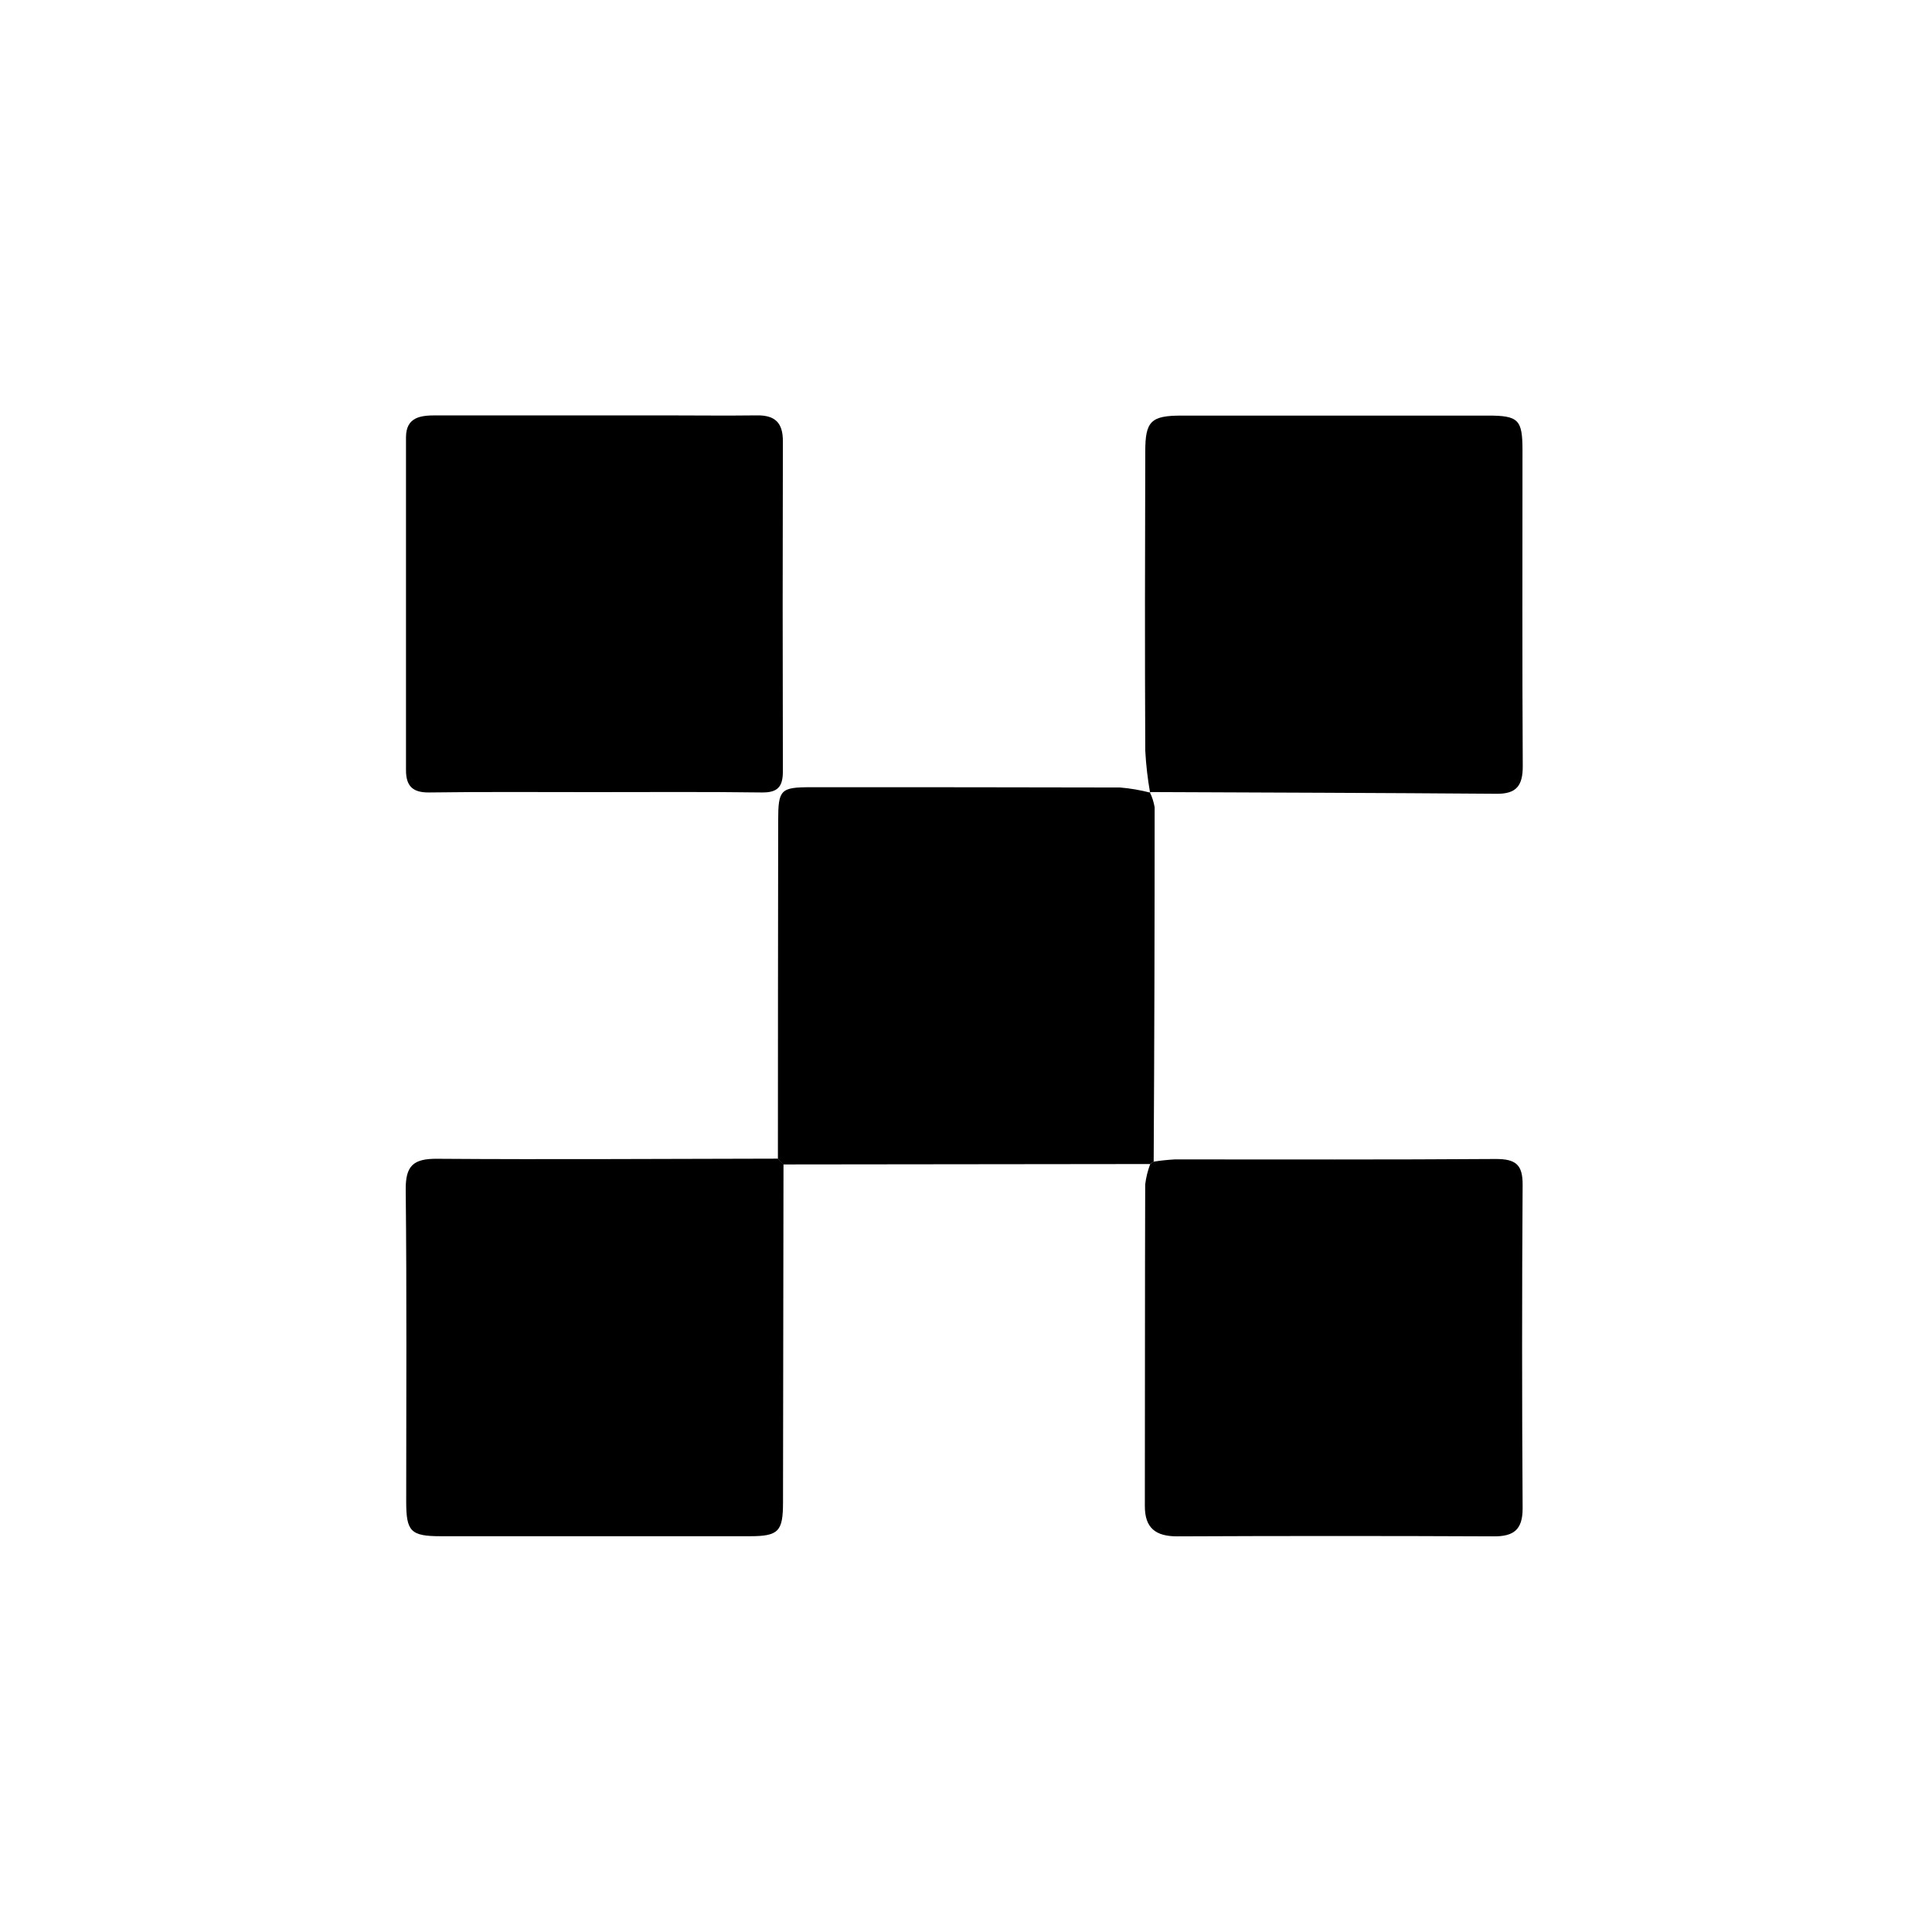
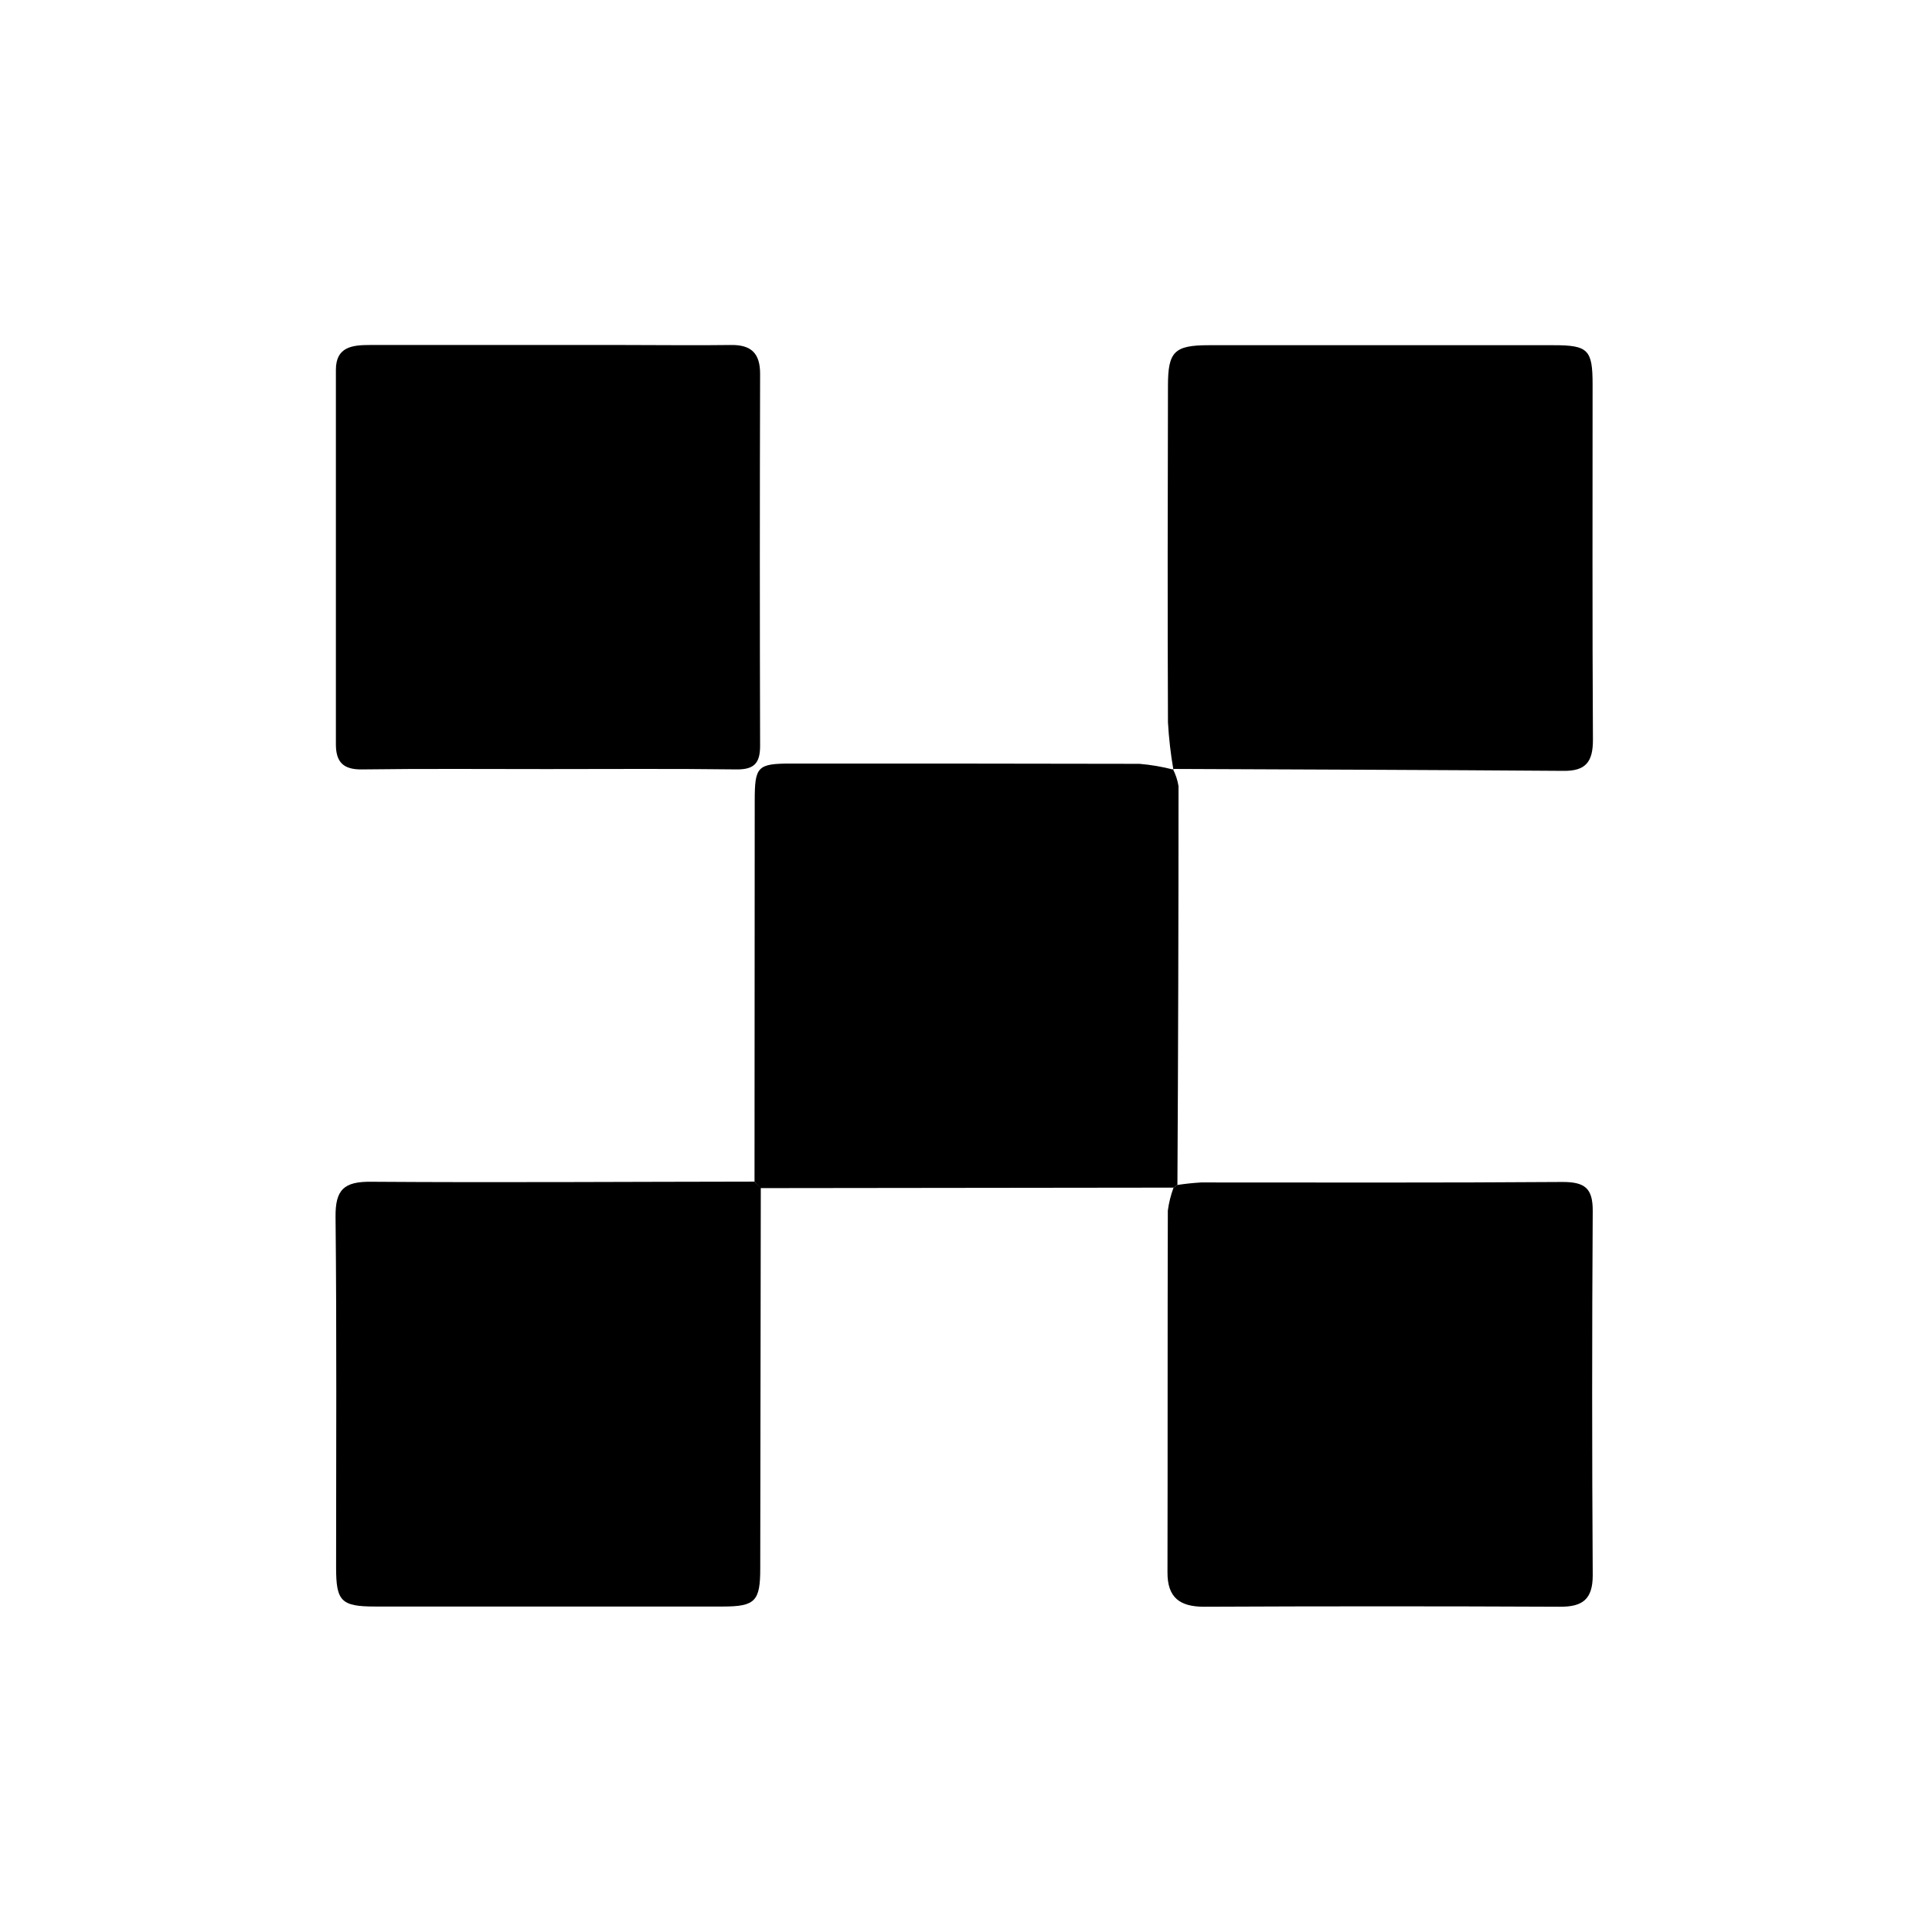
<svg xmlns="http://www.w3.org/2000/svg" width="28" height="28" viewBox="0 0 28 28" fill="none">
-   <path d="M16.67 16.87L11.35 16.876L11.274 16.792C11.274 15.159 11.276 13.526 11.278 11.892C11.278 11.444 11.312 11.409 11.752 11.409C13.246 11.409 14.739 11.409 16.233 11.413C16.381 11.425 16.528 11.451 16.672 11.488L16.661 11.477C16.697 11.547 16.721 11.623 16.734 11.7C16.734 13.411 16.73 15.122 16.72 16.834C16.704 16.847 16.687 16.859 16.67 16.87Z" fill="black" />
-   <path d="M8.594 11.48C7.802 11.48 7.01 11.474 6.218 11.485C5.975 11.488 5.884 11.386 5.884 11.162C5.884 9.554 5.884 7.946 5.884 6.339C5.884 6.041 6.099 6.02 6.321 6.02H9.606C10.06 6.02 10.516 6.026 10.969 6.02C11.232 6.016 11.347 6.127 11.346 6.393C11.342 7.989 11.342 9.585 11.346 11.181C11.346 11.409 11.265 11.488 11.039 11.485C10.224 11.474 9.41 11.48 8.594 11.48Z" fill="black" />
-   <path d="M16.668 11.489C16.632 11.287 16.609 11.083 16.598 10.879C16.591 9.434 16.594 7.989 16.598 6.545C16.598 6.105 16.679 6.023 17.125 6.023C18.605 6.023 20.085 6.023 21.564 6.023C22.009 6.023 22.065 6.082 22.065 6.528C22.065 8.054 22.06 9.58 22.069 11.106C22.069 11.386 21.977 11.507 21.69 11.504C20.01 11.491 18.336 11.486 16.658 11.479L16.668 11.489Z" fill="black" />
-   <path d="M11.274 16.792L11.355 16.874C11.353 18.507 11.35 20.14 11.348 21.774C11.348 22.194 11.284 22.264 10.867 22.264C9.374 22.264 7.881 22.264 6.387 22.264C5.95 22.264 5.887 22.194 5.887 21.761C5.887 20.256 5.896 18.751 5.88 17.247C5.876 16.897 5.986 16.79 6.34 16.794C7.984 16.806 9.626 16.794 11.274 16.792Z" fill="black" />
-   <path d="M16.67 16.87C16.686 16.86 16.701 16.849 16.716 16.836C16.818 16.82 16.922 16.809 17.025 16.803C18.576 16.803 20.128 16.808 21.679 16.797C21.966 16.797 22.069 16.878 22.067 17.171C22.057 18.734 22.057 20.298 22.067 21.861C22.067 22.168 21.94 22.268 21.647 22.266C20.118 22.259 18.59 22.259 17.062 22.266C16.75 22.266 16.59 22.148 16.592 21.822C16.595 20.27 16.592 18.718 16.597 17.167C16.609 17.065 16.634 16.966 16.67 16.87Z" fill="black" />
+   <path d="M17.008 17.212L11.02 17.219L10.935 17.125C10.935 15.287 10.936 13.448 10.938 11.61C10.938 11.105 10.976 11.066 11.473 11.066C13.153 11.066 14.834 11.066 16.515 11.07C16.682 11.084 16.848 11.113 17.01 11.155L16.997 11.143C17.038 11.222 17.066 11.306 17.08 11.394C17.08 13.319 17.075 15.245 17.064 17.171C17.046 17.186 17.027 17.2 17.008 17.212Z" fill="black" />
+   <path d="M7.919 11.146C7.028 11.146 6.136 11.139 5.245 11.151C4.971 11.155 4.868 11.04 4.868 10.787C4.868 8.978 4.868 7.168 4.868 5.359C4.868 5.024 5.11 5 5.36 5H9.057C9.569 5 10.082 5.007 10.591 5C10.888 4.995 11.017 5.121 11.016 5.42C11.011 7.216 11.011 9.013 11.016 10.809C11.016 11.066 10.925 11.154 10.671 11.151C9.753 11.139 8.837 11.146 7.919 11.146Z" fill="black" />
+   <path d="M17.006 11.156C16.966 10.929 16.94 10.699 16.927 10.469C16.92 8.843 16.923 7.216 16.927 5.591C16.927 5.095 17.019 5.003 17.521 5.003C19.187 5.003 20.852 5.003 22.517 5.003C23.017 5.003 23.081 5.069 23.081 5.571C23.081 7.289 23.076 9.007 23.086 10.725C23.086 11.04 22.982 11.176 22.659 11.172C20.768 11.158 18.883 11.152 16.996 11.144L17.006 11.156Z" fill="black" />
+   <path d="M10.935 17.125L11.026 17.216C11.023 19.055 11.02 20.893 11.018 22.732C11.018 23.204 10.946 23.283 10.477 23.283C8.796 23.283 7.115 23.283 5.435 23.283C4.942 23.283 4.871 23.204 4.871 22.717C4.871 21.023 4.881 19.329 4.863 17.636C4.859 17.242 4.983 17.122 5.381 17.127C7.232 17.14 9.08 17.127 10.935 17.125Z" fill="black" />
+   <path d="M17.008 17.212C17.026 17.201 17.043 17.188 17.059 17.174C17.175 17.156 17.291 17.144 17.408 17.137C19.154 17.137 20.9 17.143 22.646 17.13C22.969 17.13 23.085 17.221 23.083 17.551C23.072 19.311 23.072 21.07 23.083 22.83C23.083 23.175 22.939 23.288 22.61 23.286C20.889 23.278 19.169 23.278 17.449 23.286C17.098 23.286 16.918 23.153 16.92 22.786C16.924 21.039 16.92 19.292 16.925 17.546C16.94 17.432 16.968 17.32 17.008 17.212Z" fill="black" />
</svg>
